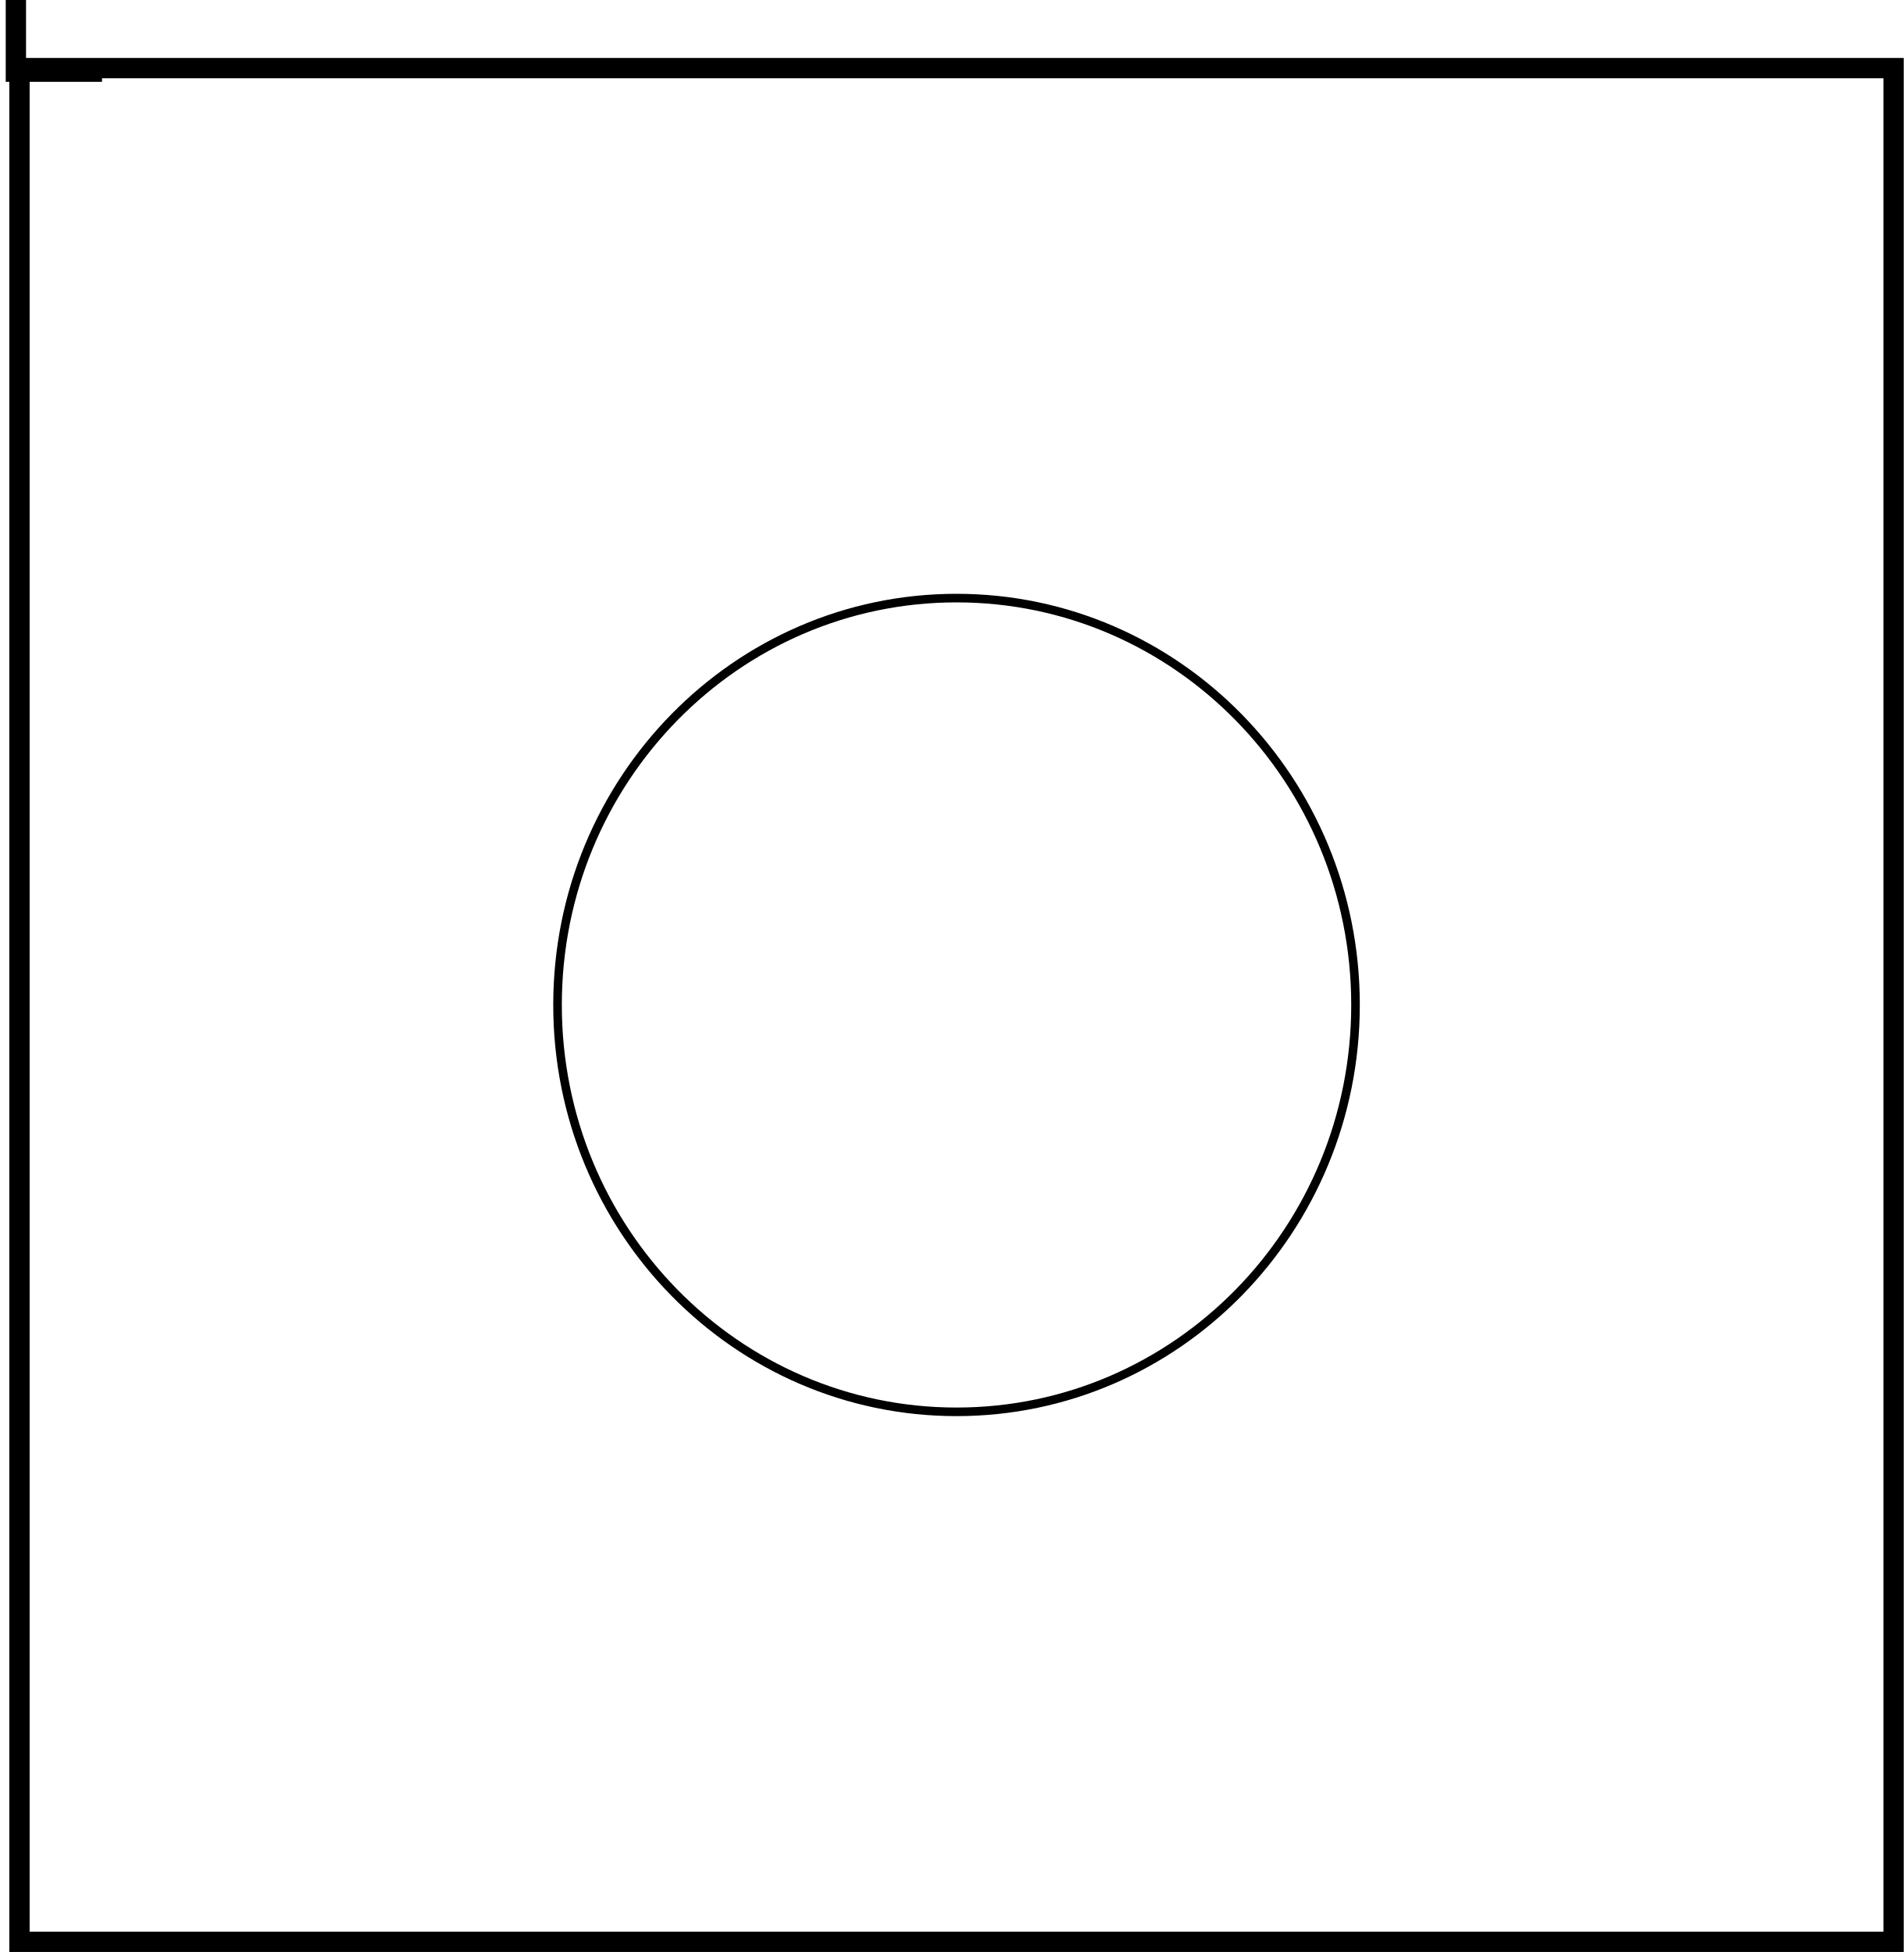
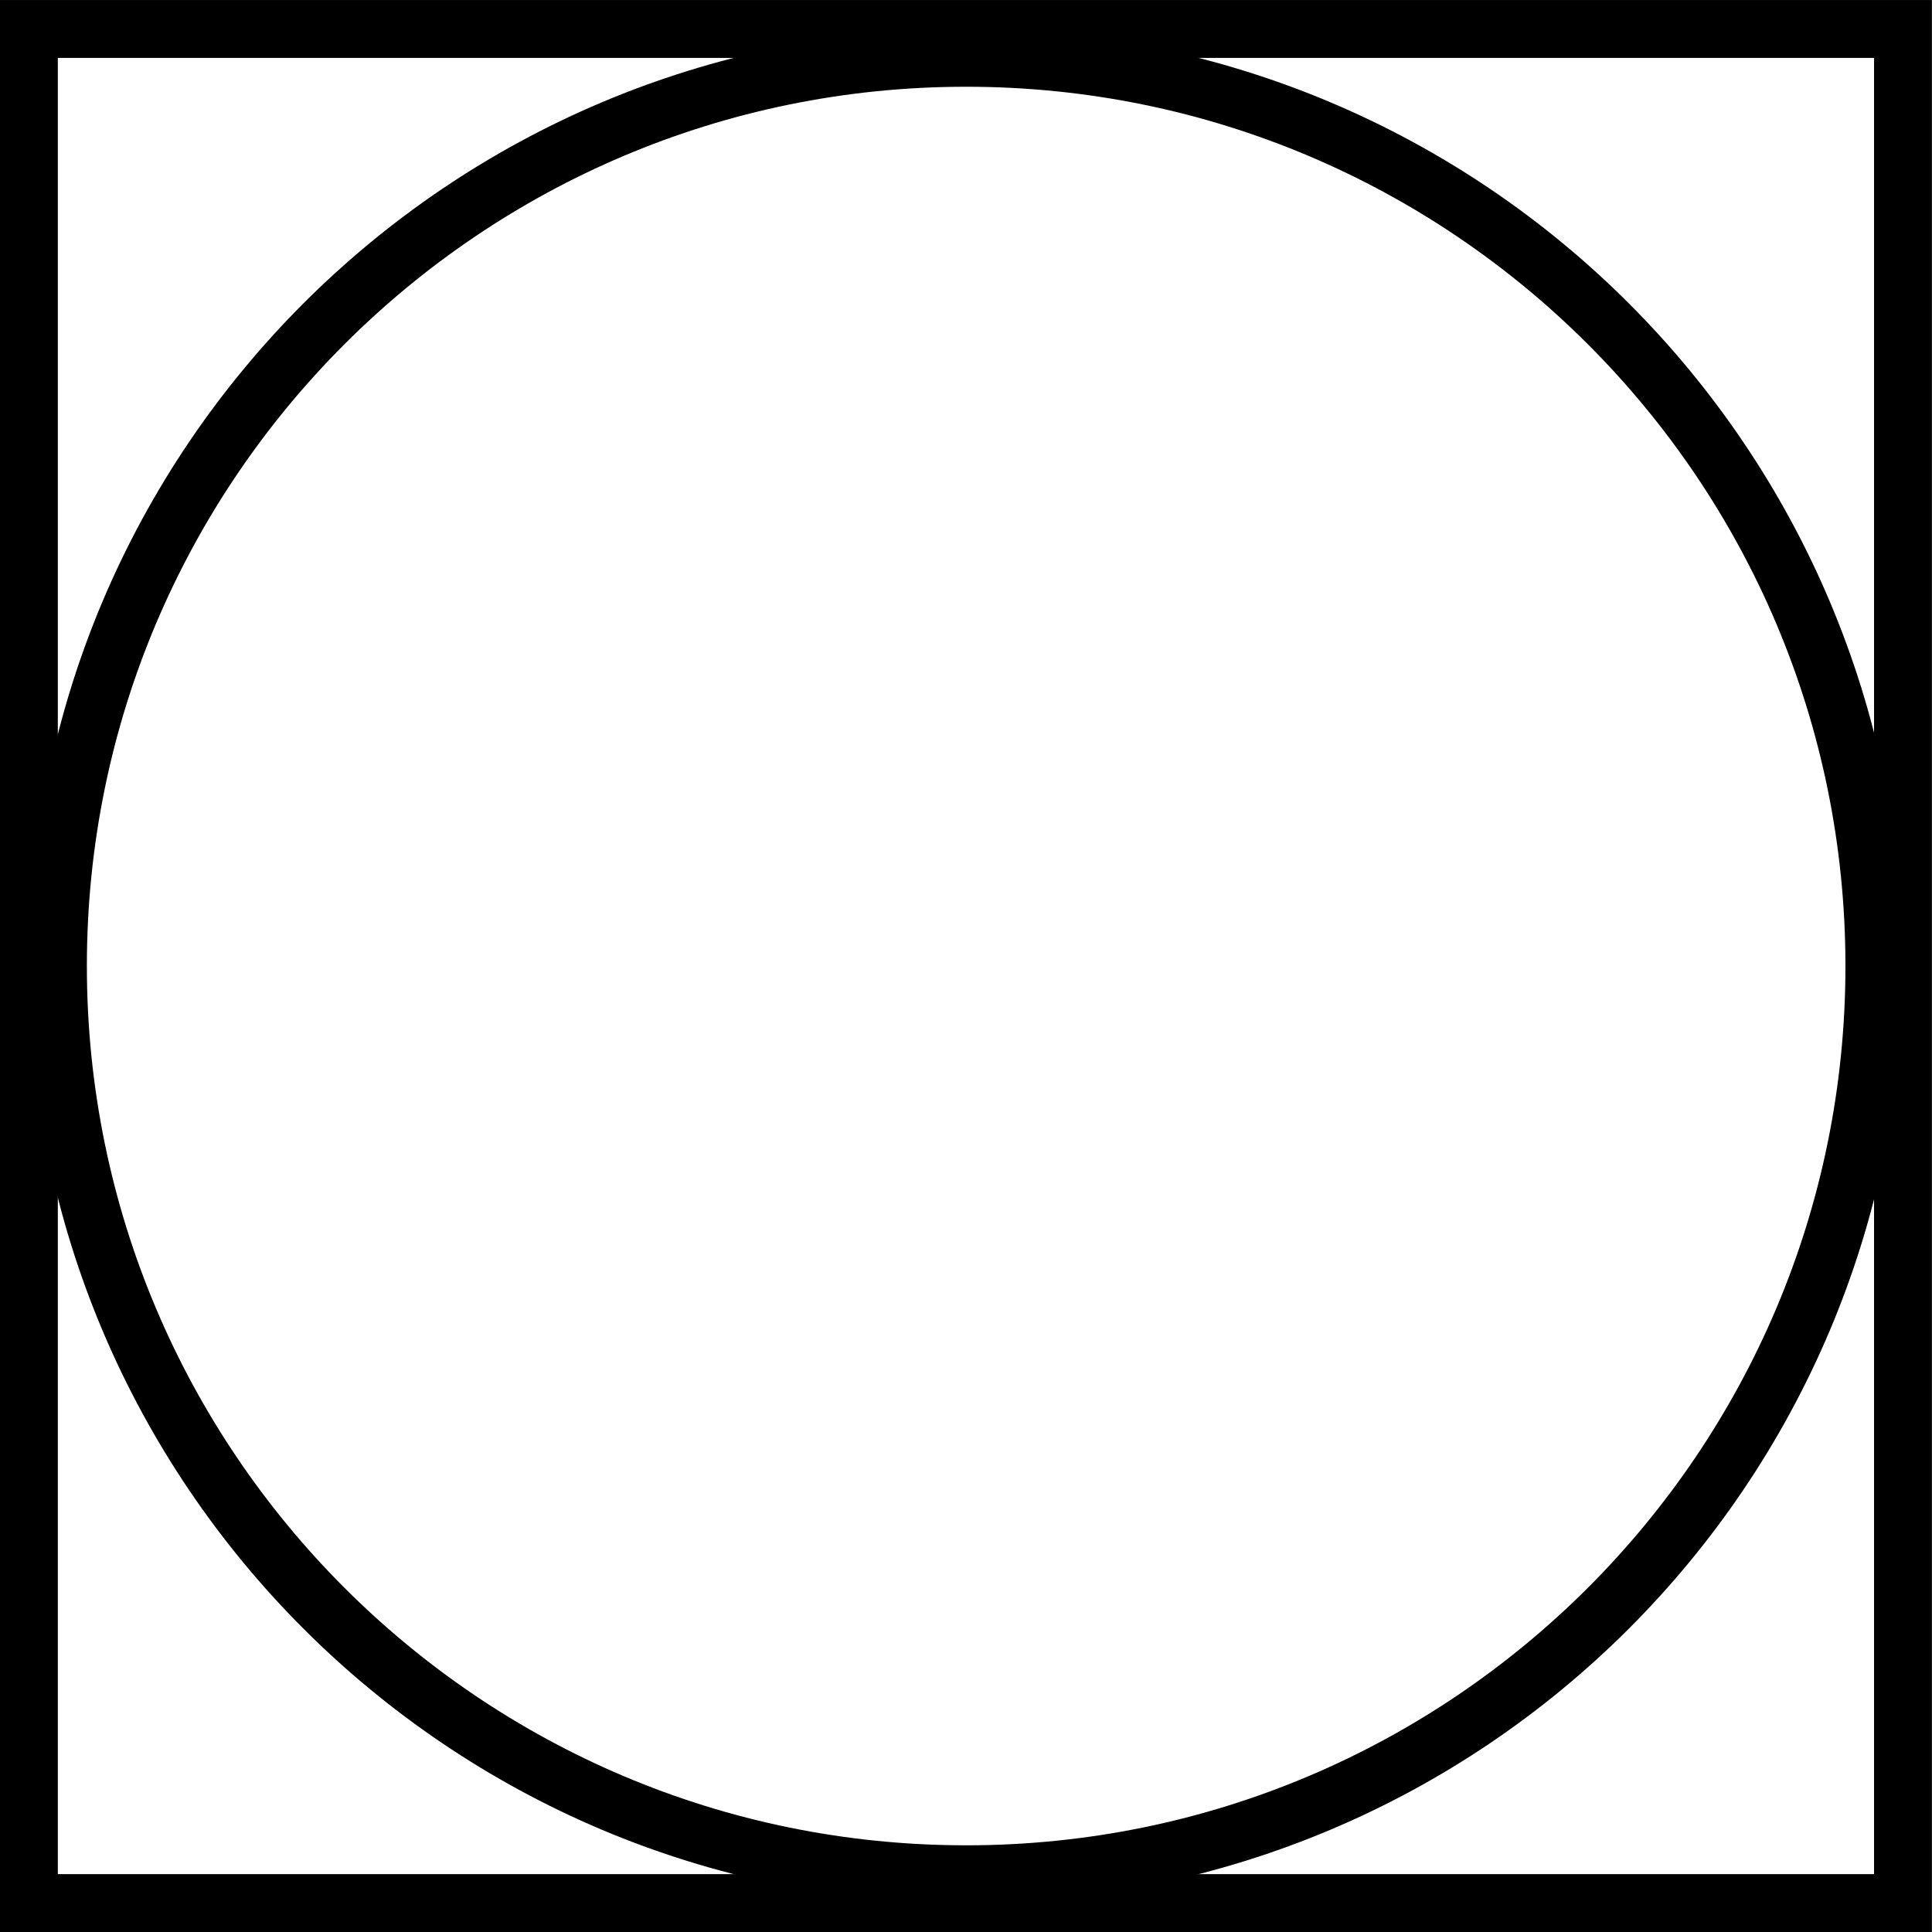
- <svg xmlns="http://www.w3.org/2000/svg" width="24.845mm" height="25.48mm" viewBox="0 0 24.845 25.48" version="1.1" id="svg1">
-   <defs id="defs1">
-     <marker style="overflow:visible" id="ArrowWide" refX="0" refY="0" orient="auto-start-reverse" markerWidth="1" markerHeight="1" viewBox="0 0 1 1" preserveAspectRatio="xMidYMid">
-       <path style="fill:none;stroke:context-stroke;stroke-width:1;stroke-linecap:butt" d="M 3,-3 0,0 3,3" transform="rotate(180,0.125,0)" id="path3" />
-     </marker>
+ <svg xmlns="http://www.w3.org/2000/svg" width="8.845mm" height="8.845mm" viewBox="0 0 8.845 8.845" version="1.1" id="svg8" xml:space="preserve">
+   <defs id="defs2">
+     <linearGradient id="swatch10">
+       <stop style="stop-color:#000000;stop-opacity:1;" offset="0" id="stop10" />
+     </linearGradient>
  </defs>
-   <g id="layer1" transform="translate(-45.16989,-67.82895)">
-     <g id="g1">
-       <path id="rect1" style="fill:none;fill-opacity:1;stroke:#000000;stroke-width:0.265;stroke-dasharray:none;stroke-opacity:1;marker-end:url(#ArrowWide)" d="M 45.424,68.718 V 93.176 H 69.882 V 68.718 Z" />
-       <ellipse style="fill:none;stroke:#000000;stroke-width:0.112;stroke-opacity:1" id="path1" ry="5.311" rx="5.207" cy="80.947" cx="57.653" />
+   <g id="layer1" transform="translate(-108.6158,-42.06839)">
+     <g id="g67">
+       <circle style="fill:none;stroke:#000000;stroke-width:0.265;stroke-linecap:round;stroke-linejoin:bevel;stroke-dasharray:none" id="circle4" cx="113.039" cy="46.491" r="4.158" />
+       <path id="rect1" style="fill:none;stroke:#000000;stroke-width:0.265" d="m 108.748,42.201 v 8.58 h 8.58 v -8.58 z" />
    </g>
  </g>
</svg>
